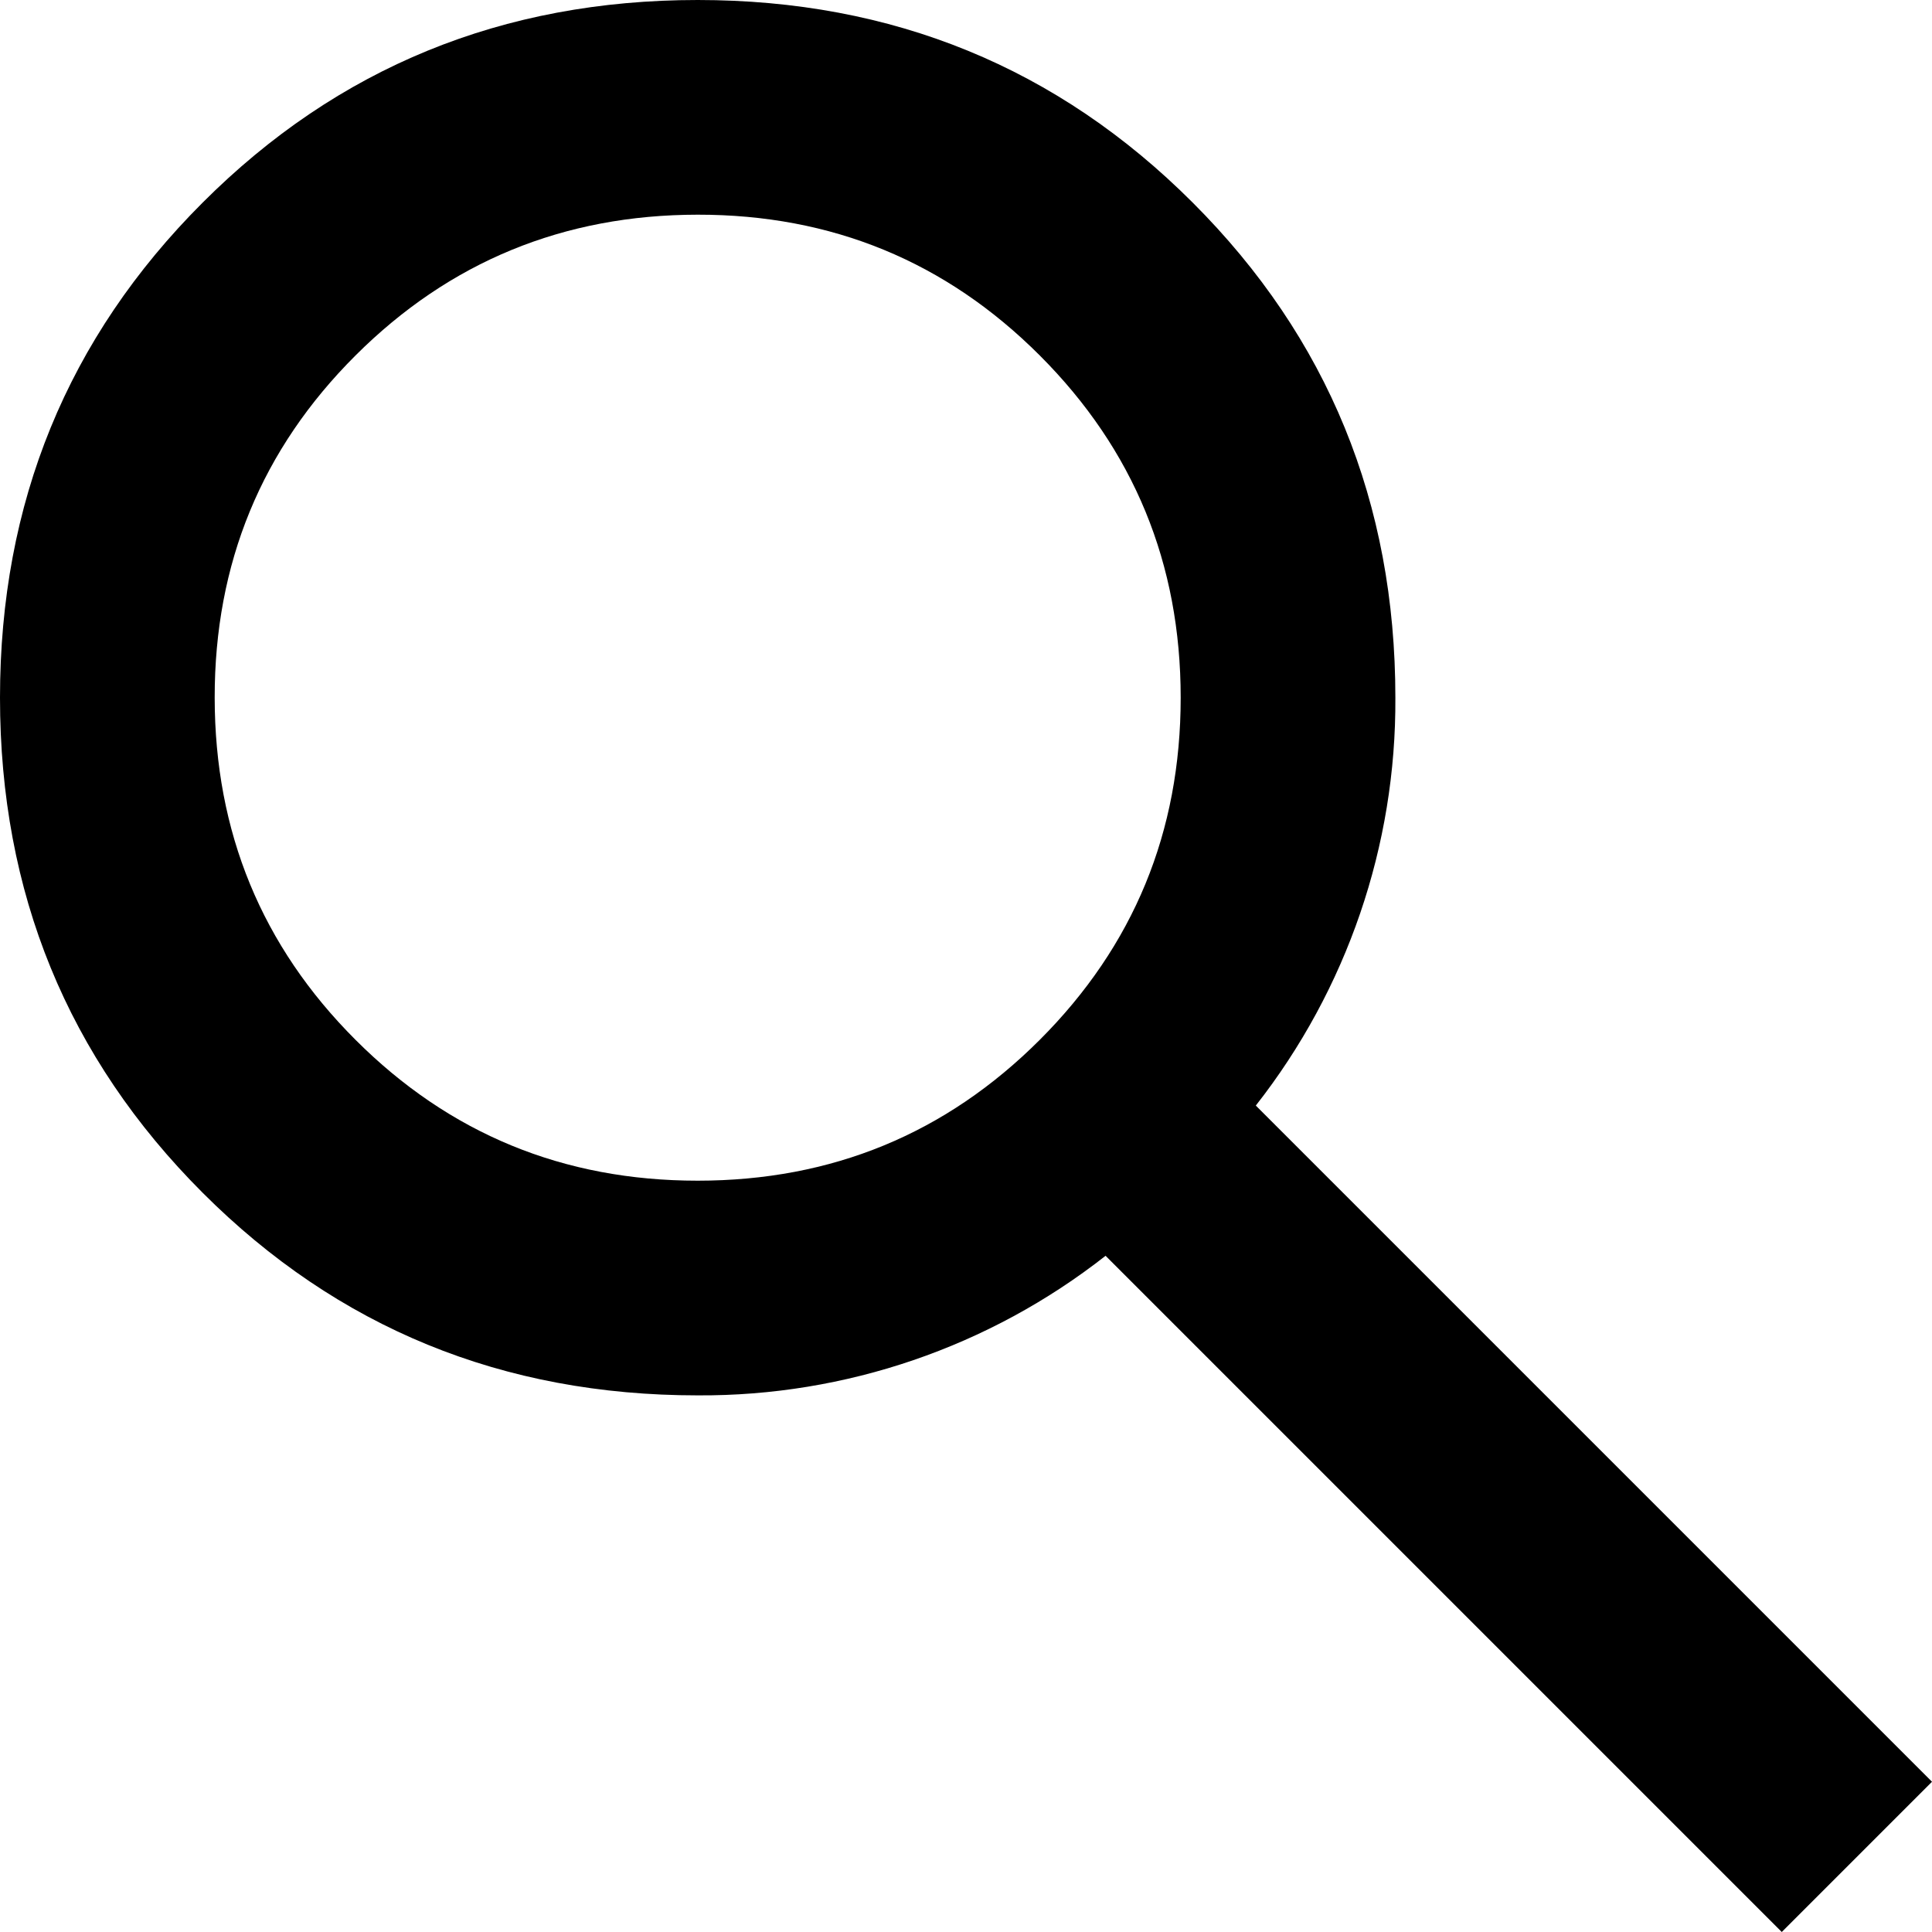
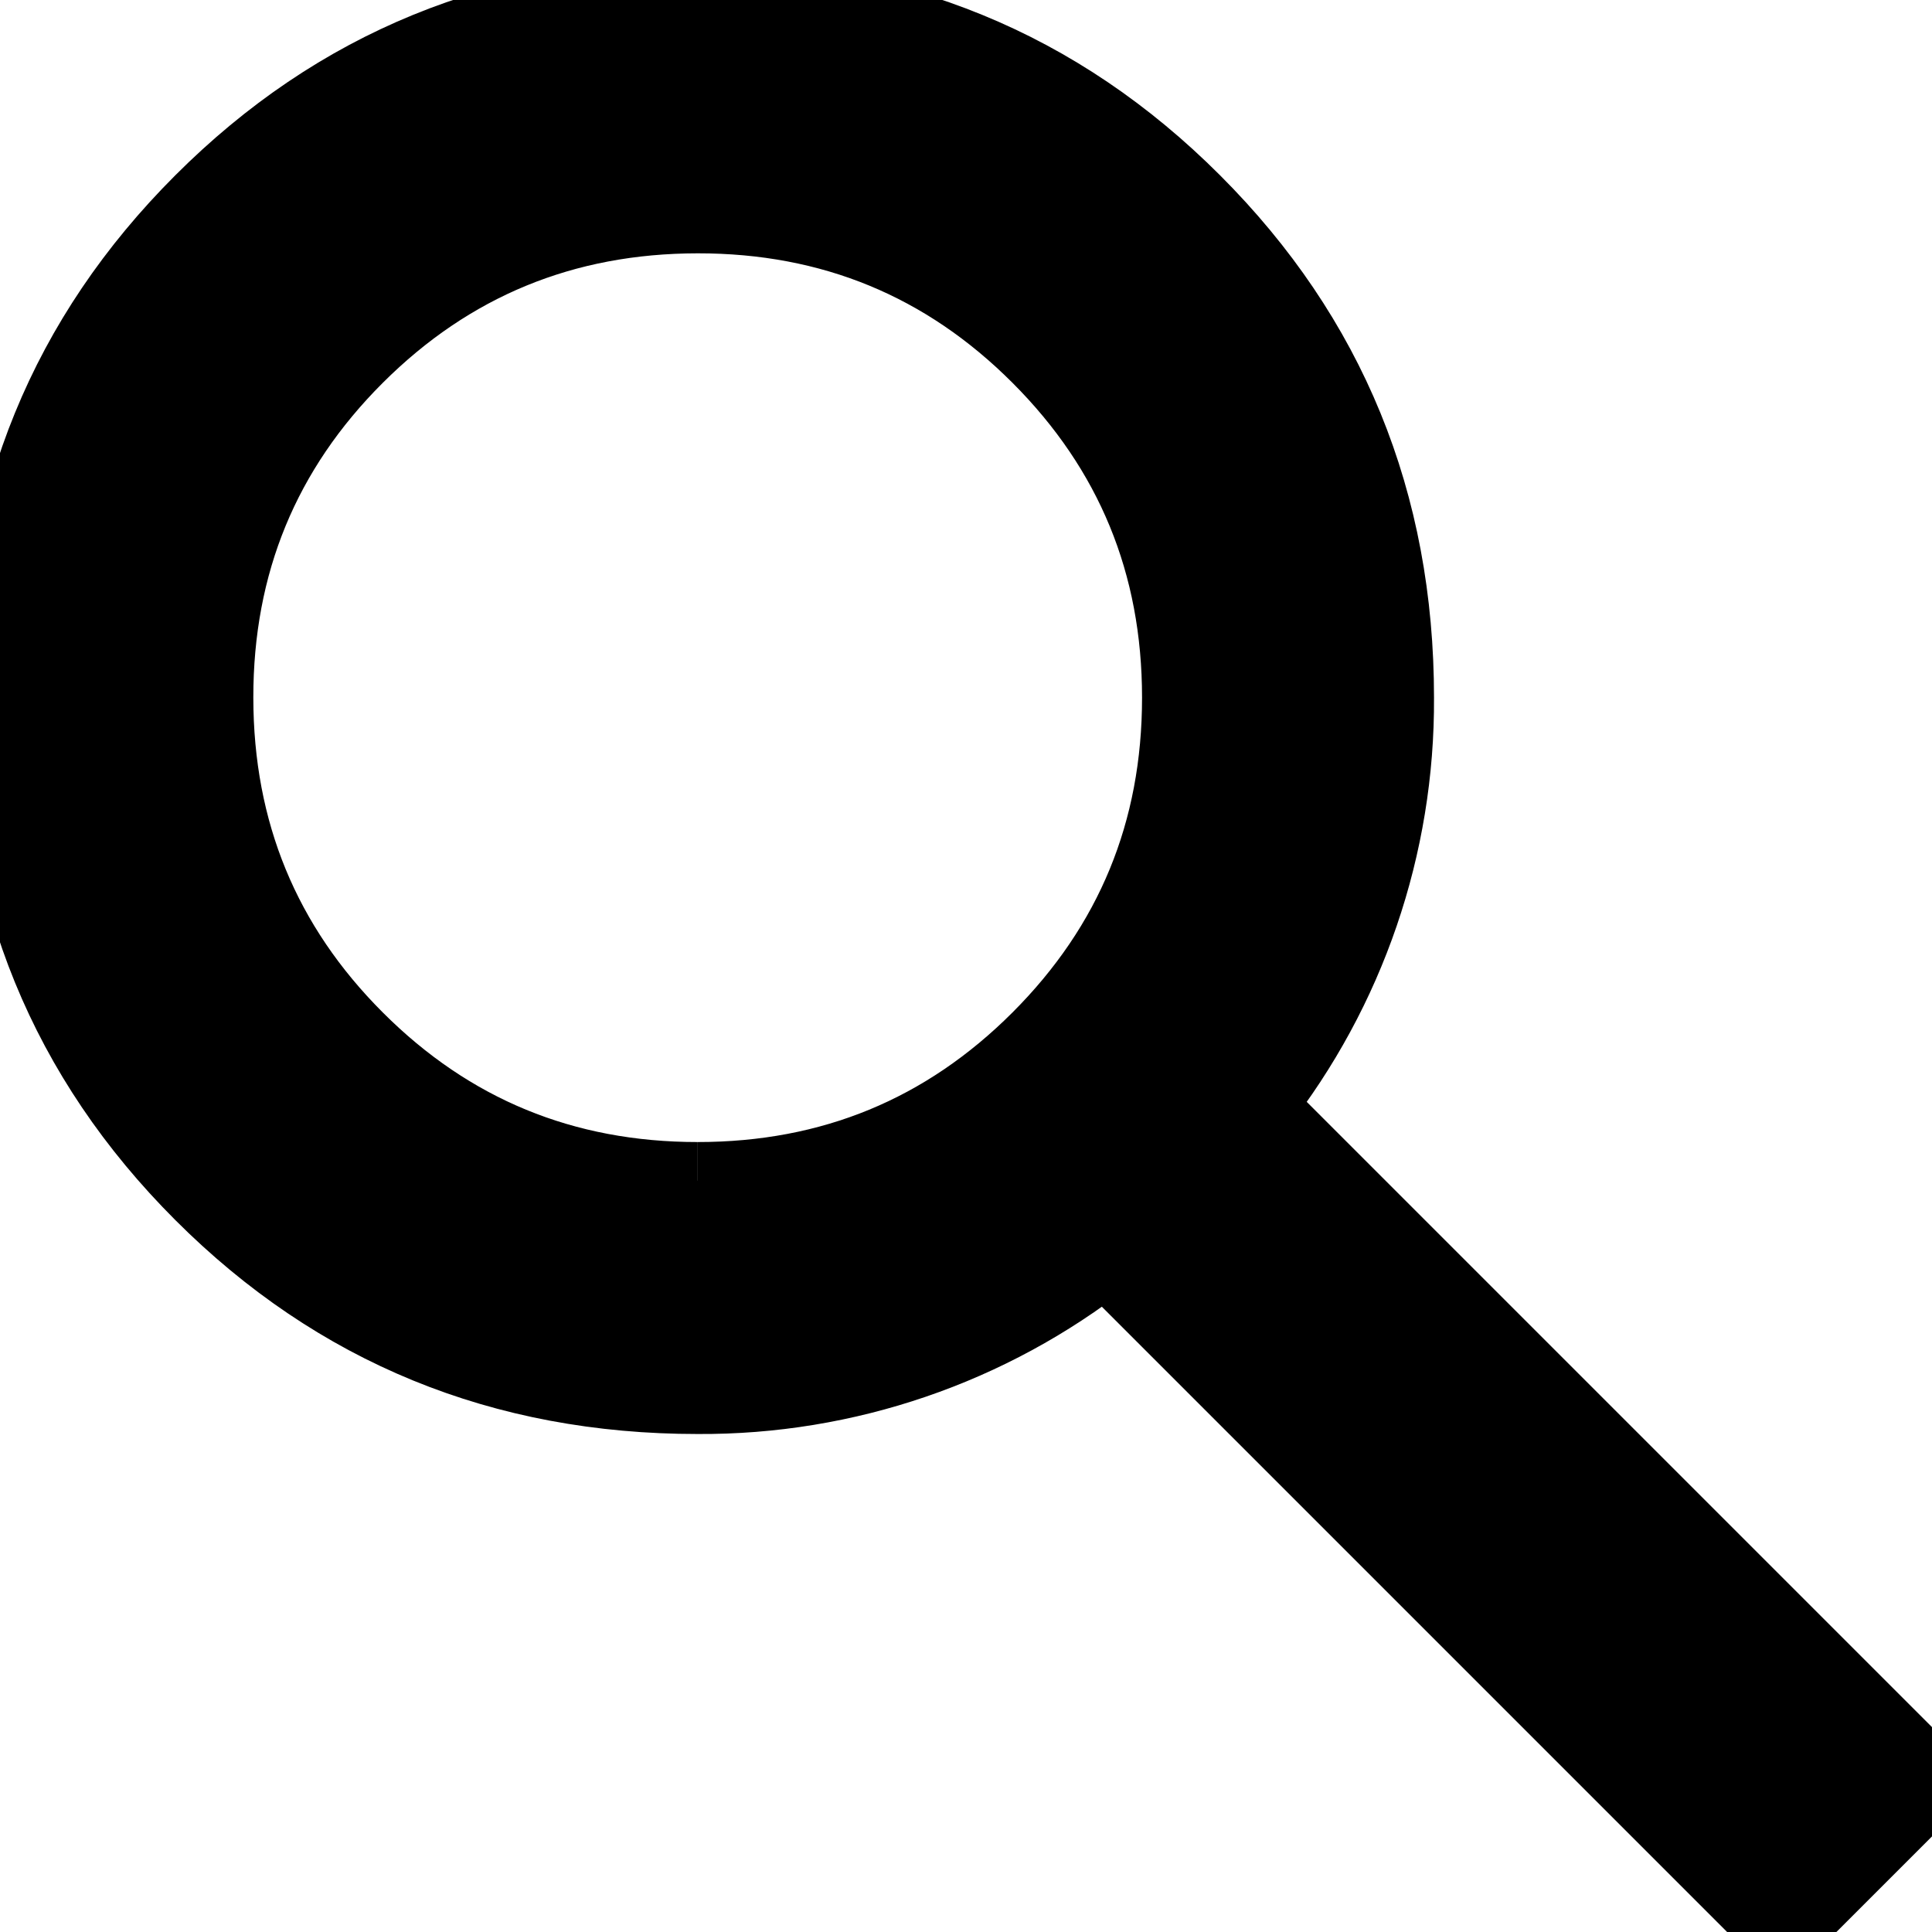
- <svg xmlns="http://www.w3.org/2000/svg" width="25" height="25" fill="none" viewBox="0 0 25 25">
+ <svg xmlns="http://www.w3.org/2000/svg" width="25" height="25" fill="none" stroke="currentColor" viewBox="0 0 25 25">
  <path fill="currentColor" d="m23.056 25-8.75-8.75a8.47 8.47 0 0 1-5.278 1.806q-3.785 0-6.406-2.622Q0 12.812 0 9.028q0-3.785 2.622-6.406Q5.243 0 9.028 0t6.406 2.622q2.622 2.621 2.622 6.406a8.47 8.47 0 0 1-1.806 5.278l8.75 8.75-.486.486-.486.486-.486.486zM9.028 15.278q2.604 0 4.427-1.823t1.823-4.427T13.455 4.6 9.028 2.778 4.6 4.6 2.778 9.028 4.6 13.455q1.822 1.823 4.427 1.823" />
</svg>
